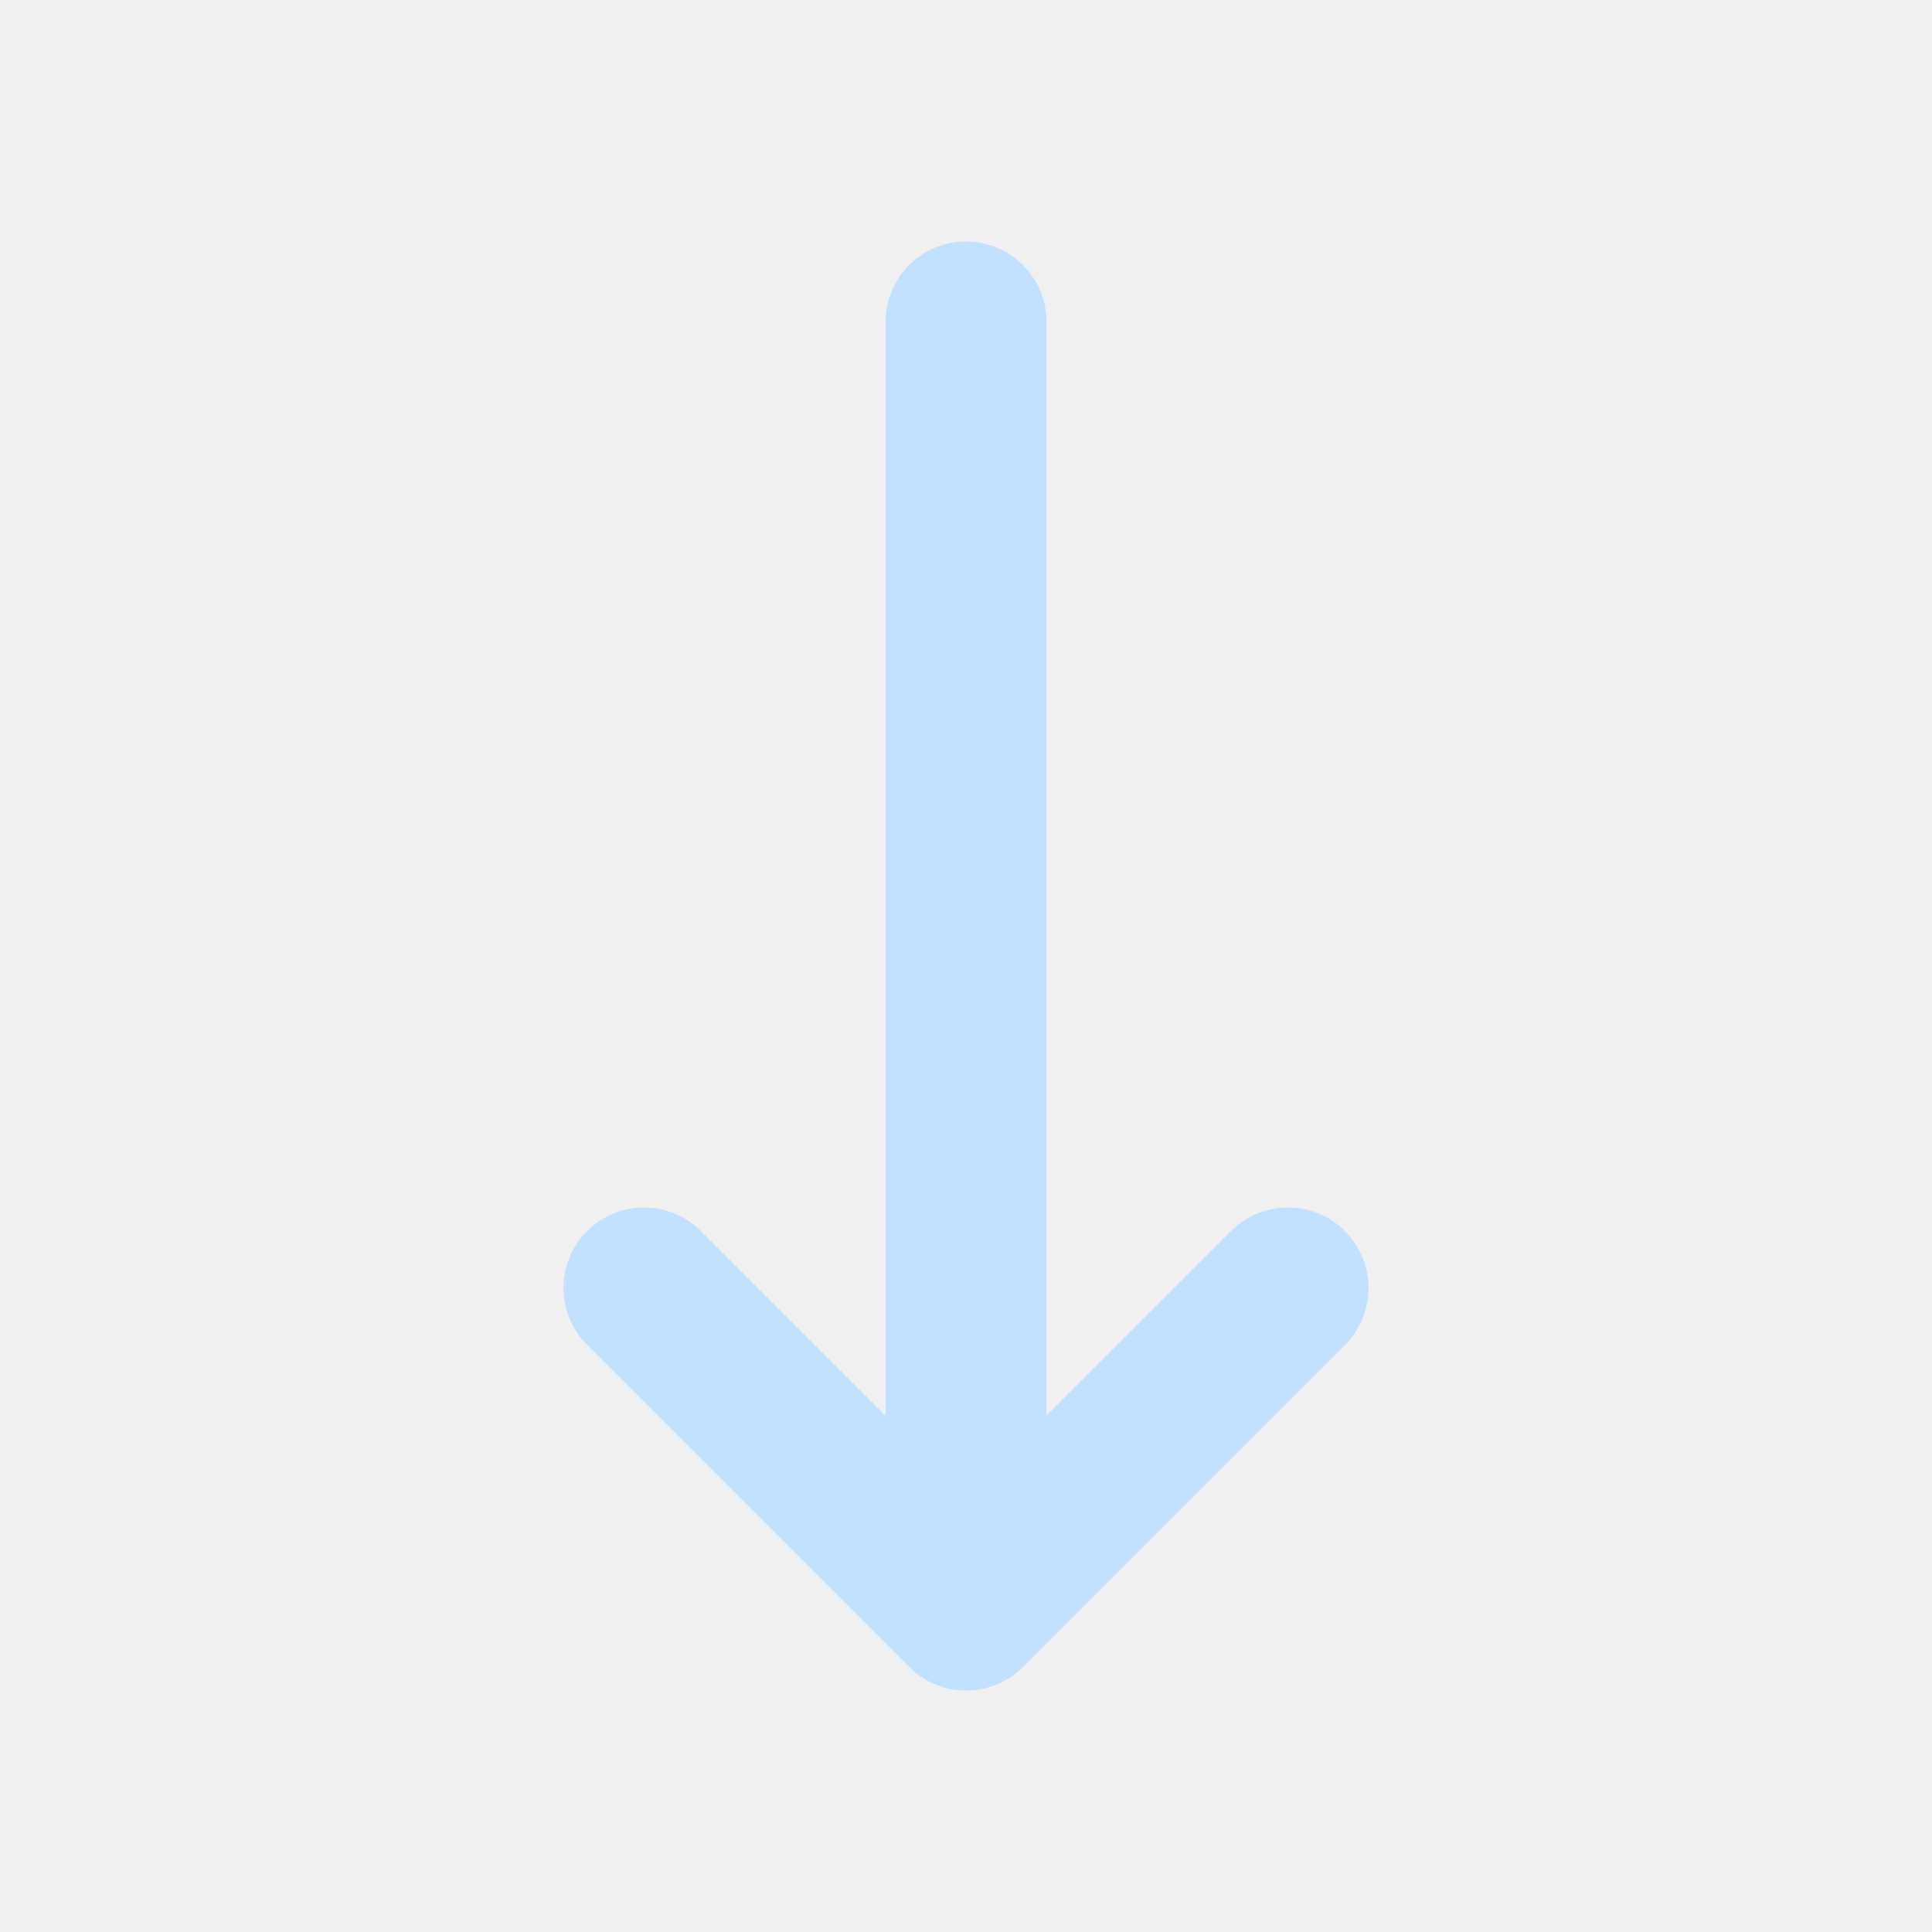
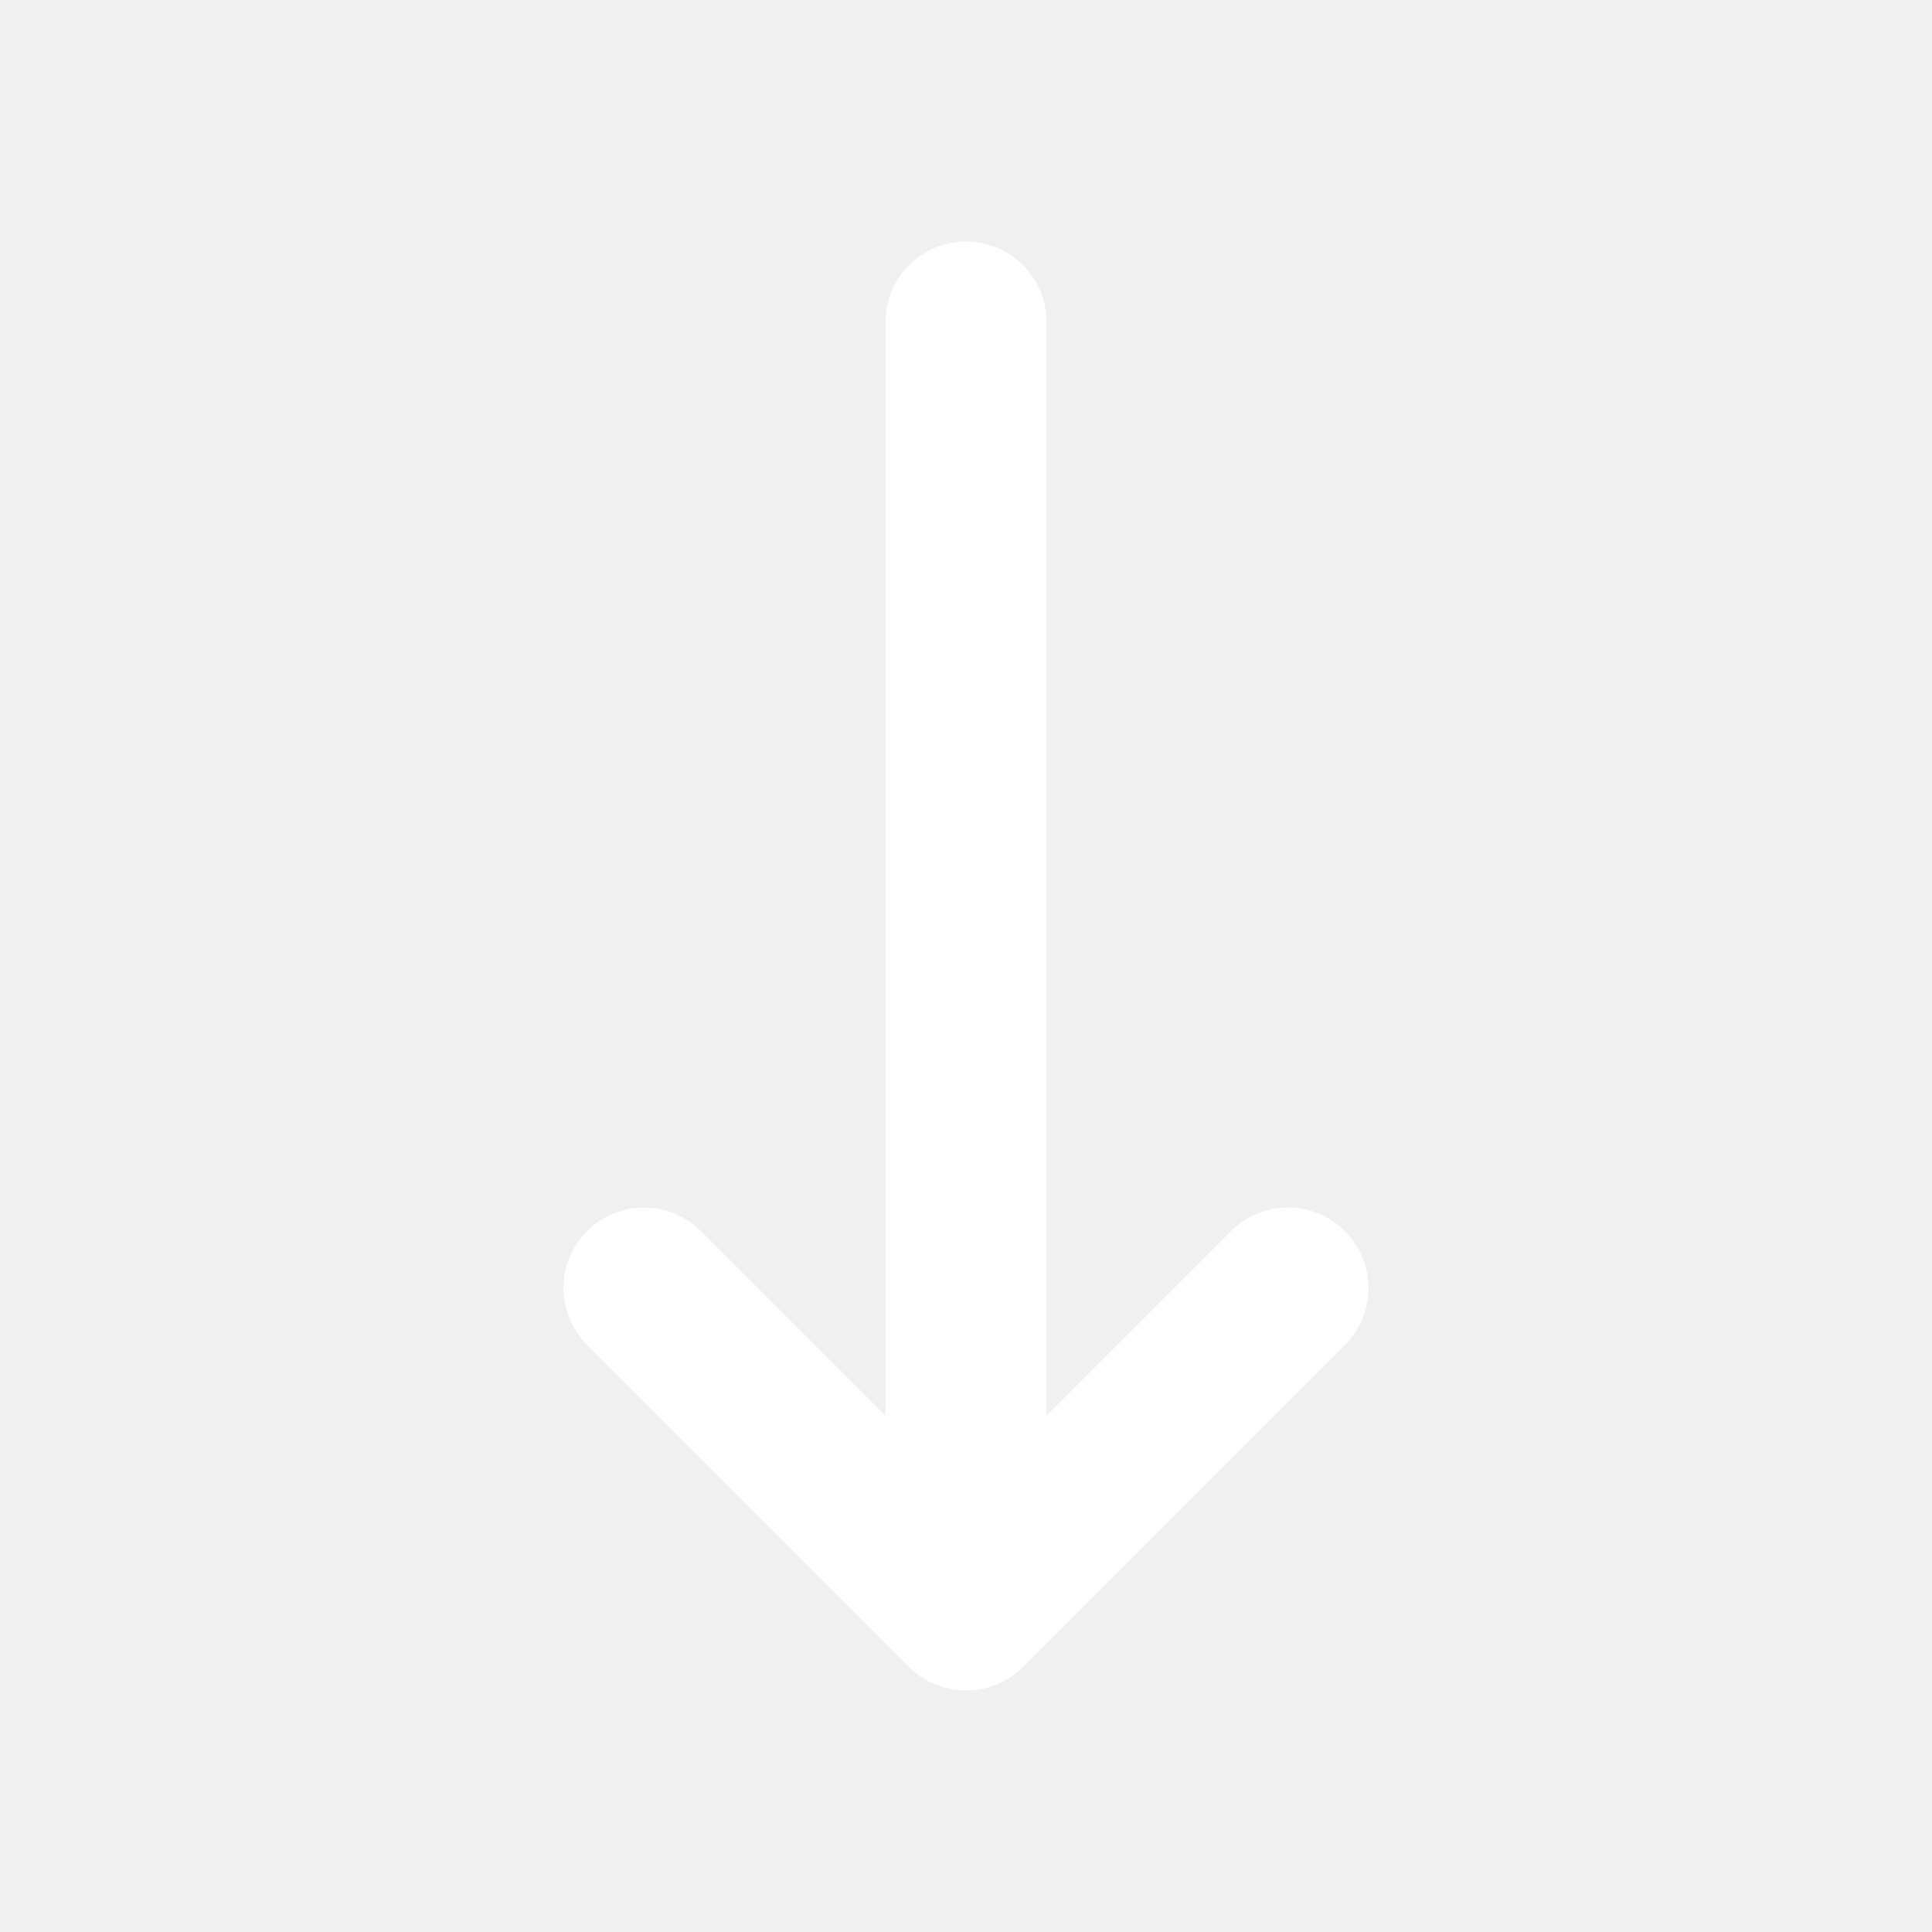
<svg xmlns="http://www.w3.org/2000/svg" width="800px" height="800px" viewBox="0 0 24 24" fill="none">
-   <path d="M12 4V20M12 20L8 16M12 20L16 16" stroke="#c2e0ff" stroke-width="2" stroke-linecap="round" stroke-linejoin="round" />
+   <path d="M12 4V20M12 20L8 16M12 20L16 16" stroke="#fff" stroke-width="2" stroke-linecap="round" stroke-linejoin="round" />
</svg>
